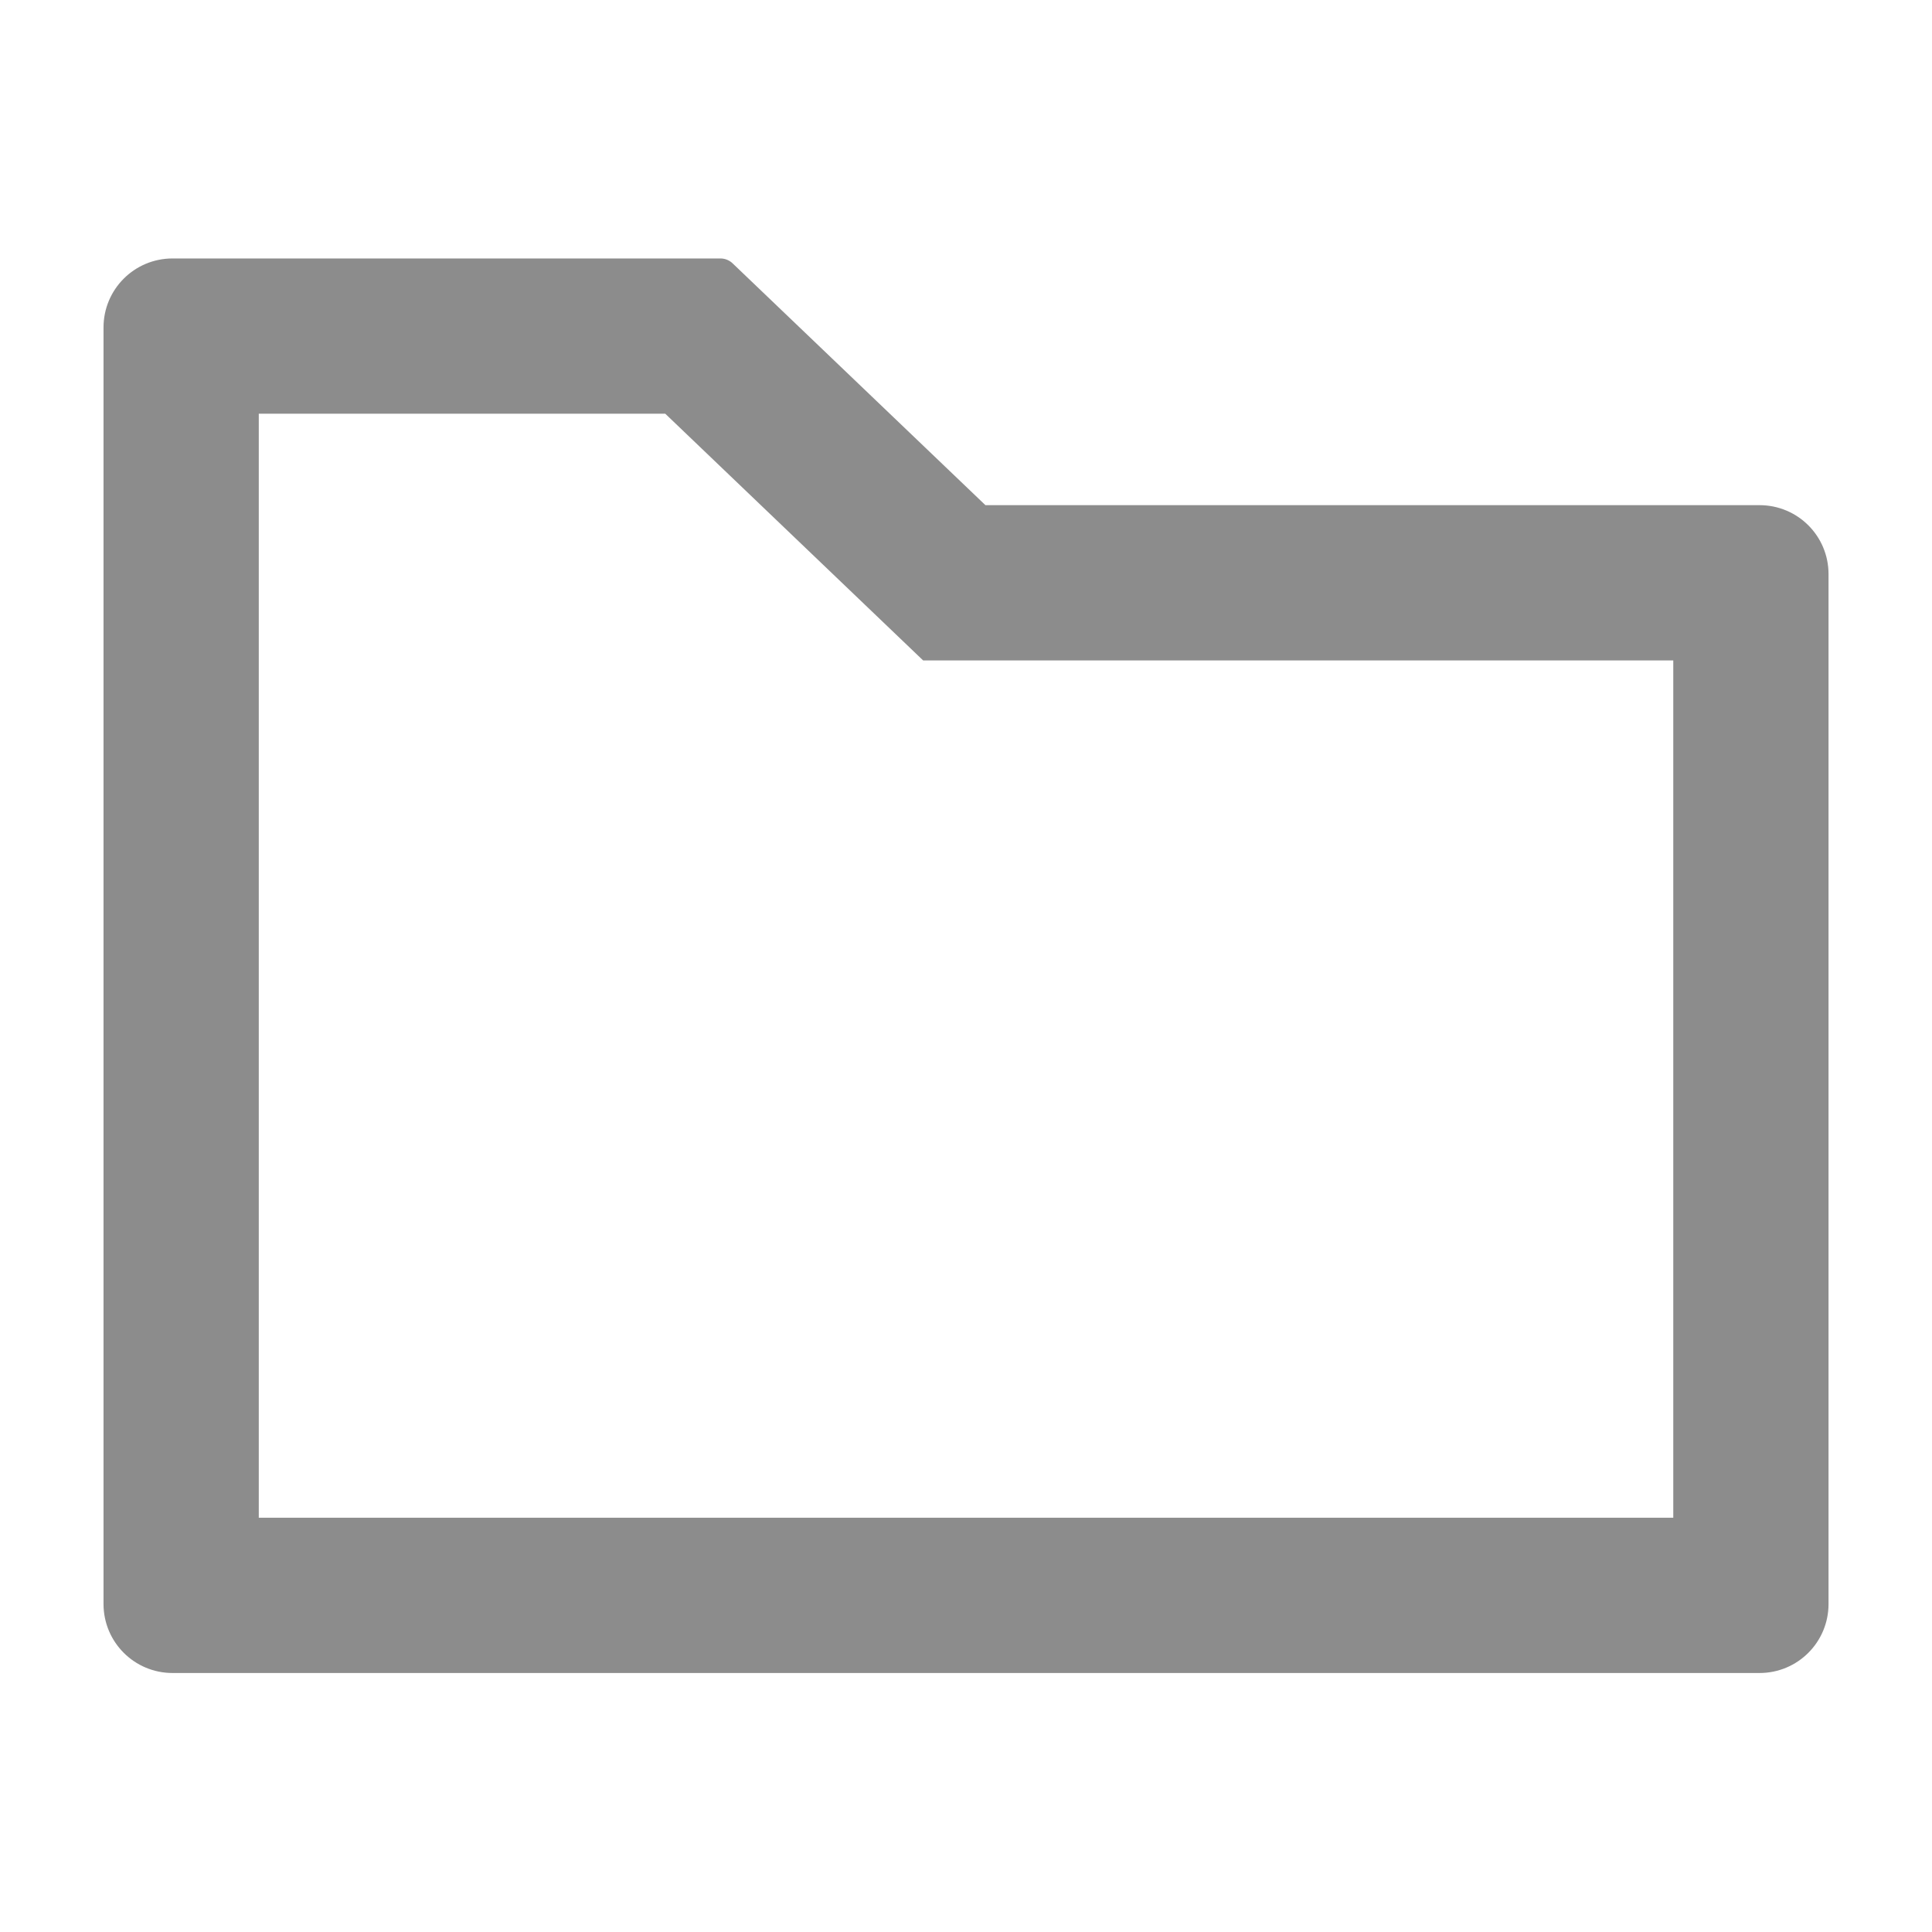
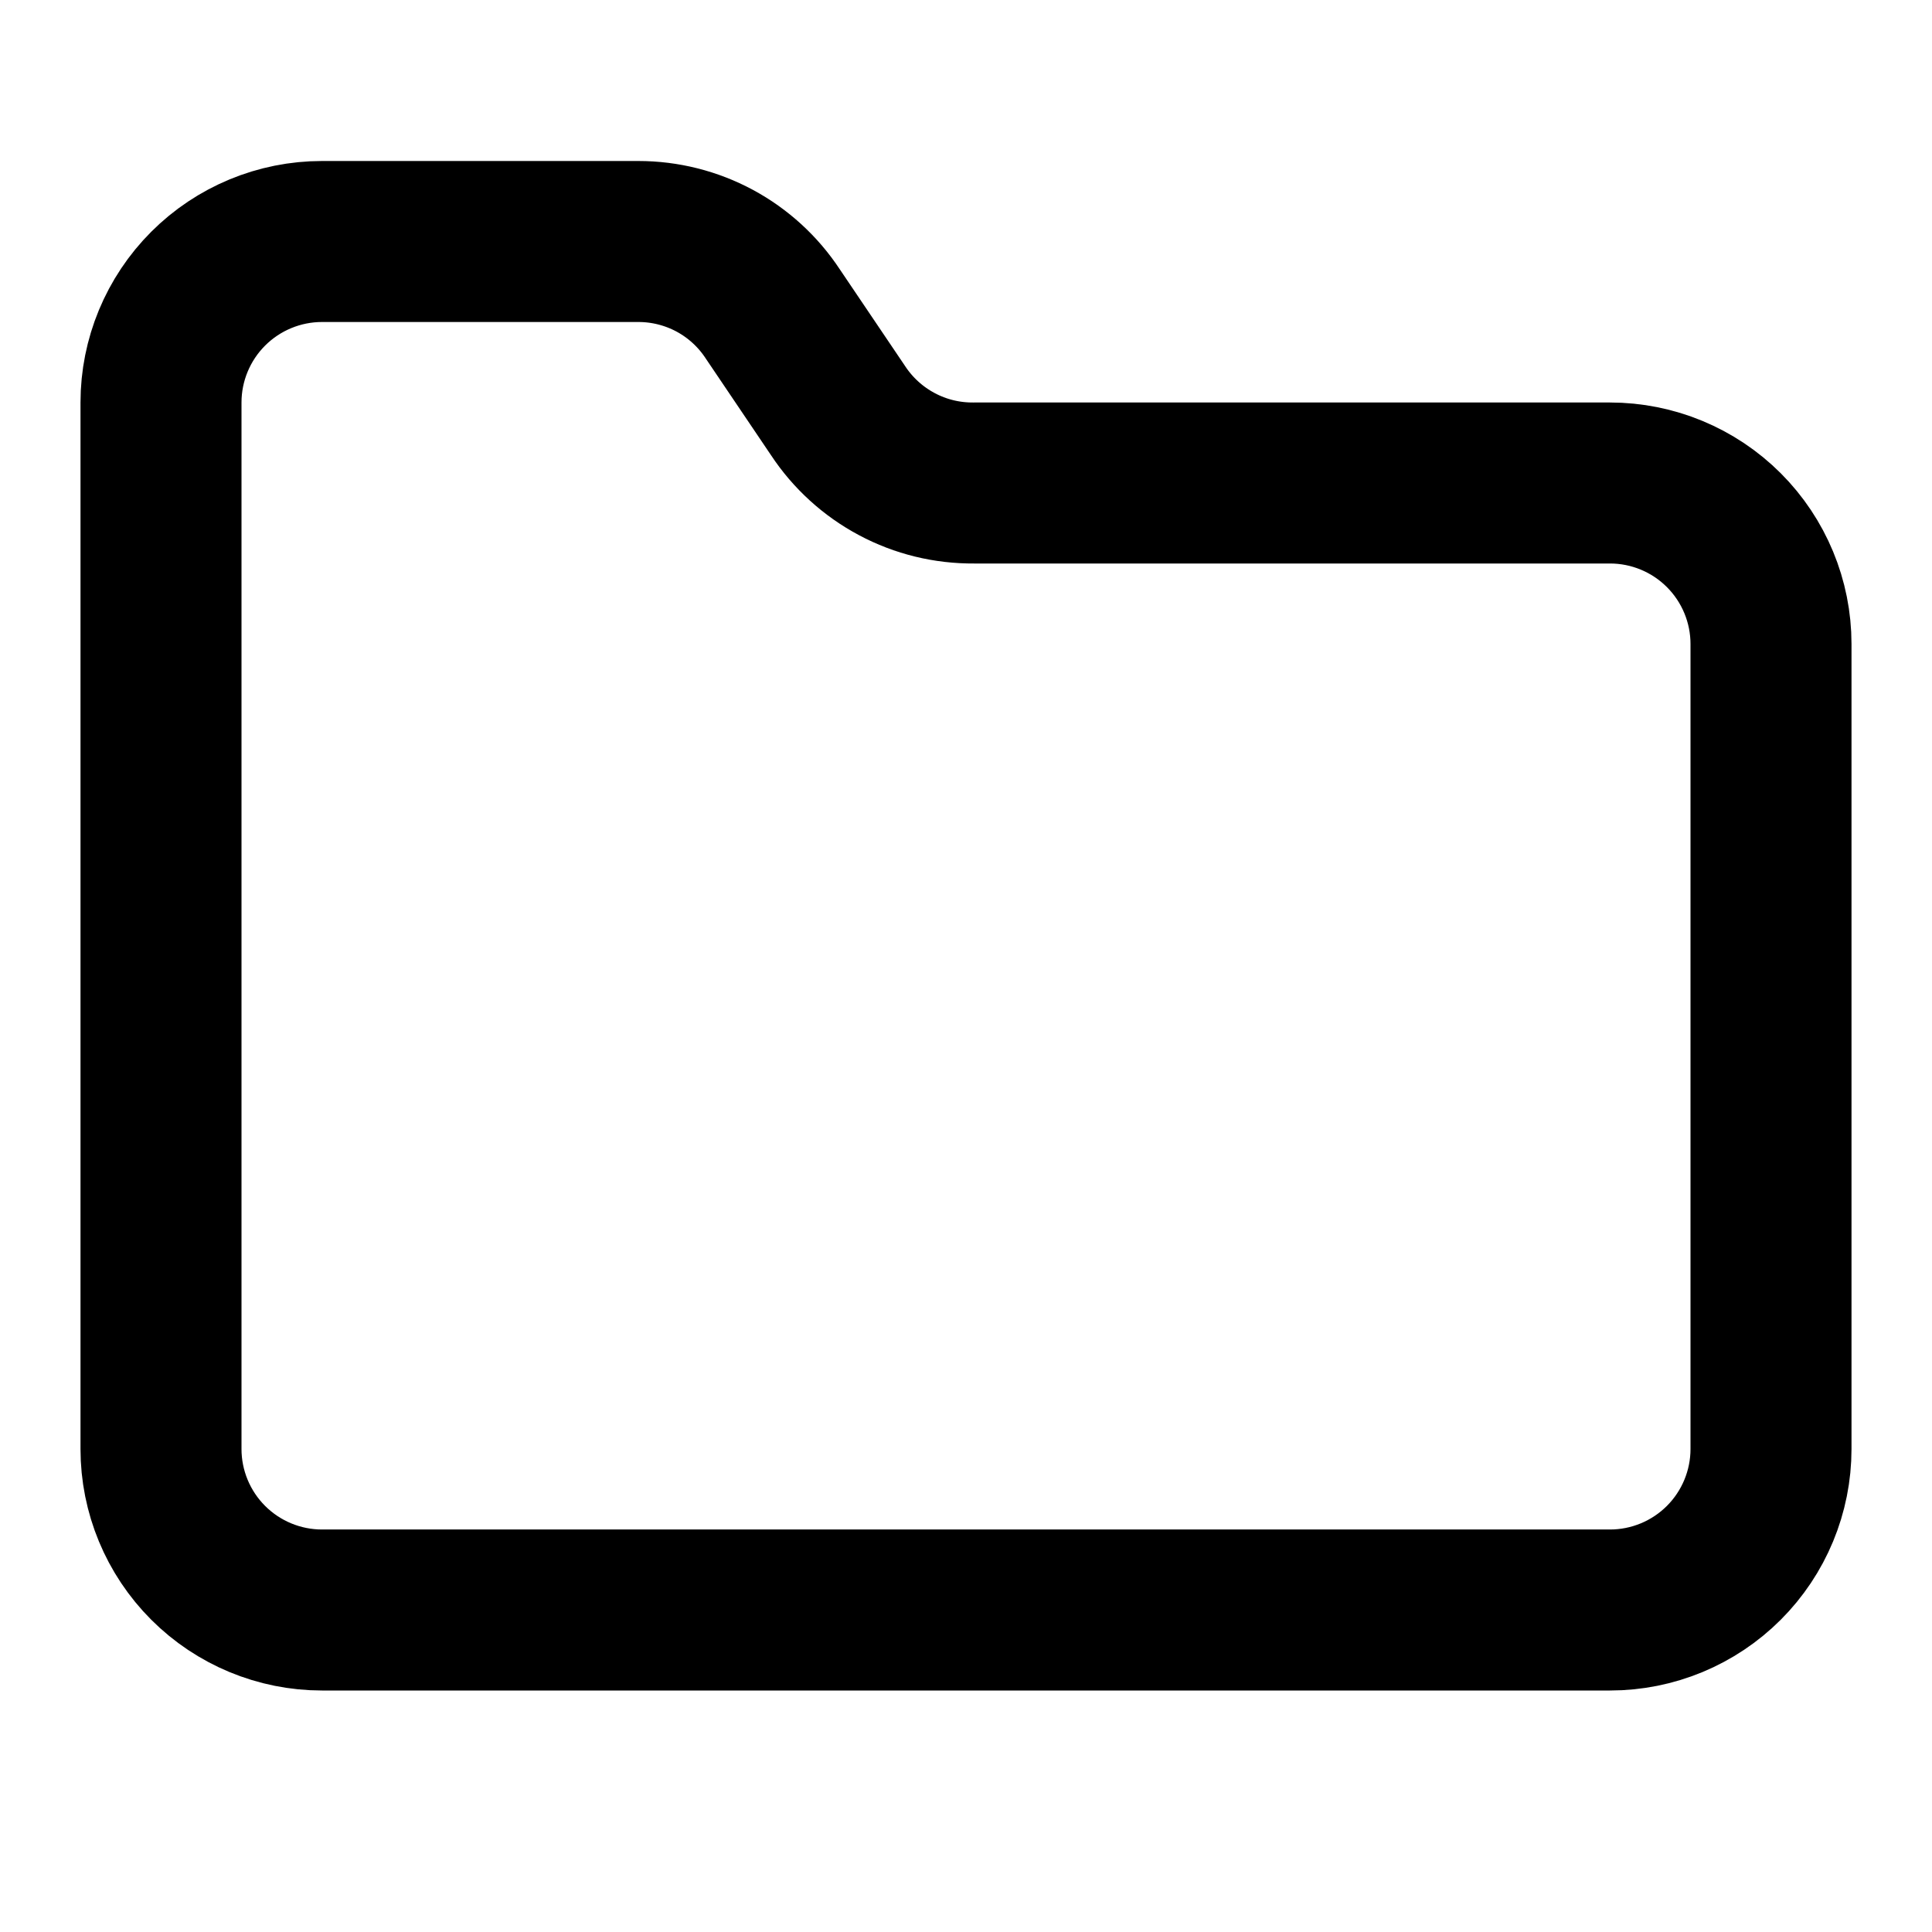
- <svg xmlns="http://www.w3.org/2000/svg" width="36" height="36" viewBox="0 0 36 36" fill="none">
-   <path d="M32.786 9.413H18.362L13.649 4.905C13.589 4.849 13.51 4.817 13.428 4.816H3.215C2.504 4.816 1.929 5.391 1.929 6.102V29.888C1.929 30.599 2.504 31.174 3.215 31.174H32.786C33.498 31.174 34.072 30.599 34.072 29.888V10.698C34.072 9.987 33.498 9.413 32.786 9.413ZM31.179 28.281H4.822V7.709H12.396L17.201 12.306H31.179V28.281Z" fill="black" fill-opacity="0.45" />
+ <svg xmlns="http://www.w3.org/2000/svg" width="24" height="24" viewBox="0 0 24 24" fill="none">
+   <path d="M20 20C20.53 20 21.039 19.789 21.414 19.414C21.789 19.039 22 18.53 22 18V8C22 7.47 21.789 6.961 21.414 6.586C21.039 6.211 20.53 6 20 6H12.1C11.765 6.003 11.435 5.923 11.14 5.765C10.845 5.608 10.594 5.379 10.41 5.1L9.6 3.9C9.418 3.623 9.17 3.396 8.879 3.239C8.587 3.082 8.261 3 7.93 3H4C3.47 3 2.961 3.211 2.586 3.586C2.211 3.961 2 4.47 2 5V18C2 18.53 2.211 19.039 2.586 19.414C2.961 19.789 3.47 20 4 20H20Z" stroke="black" stroke-width="2" stroke-linecap="round" stroke-linejoin="round" />
</svg>
